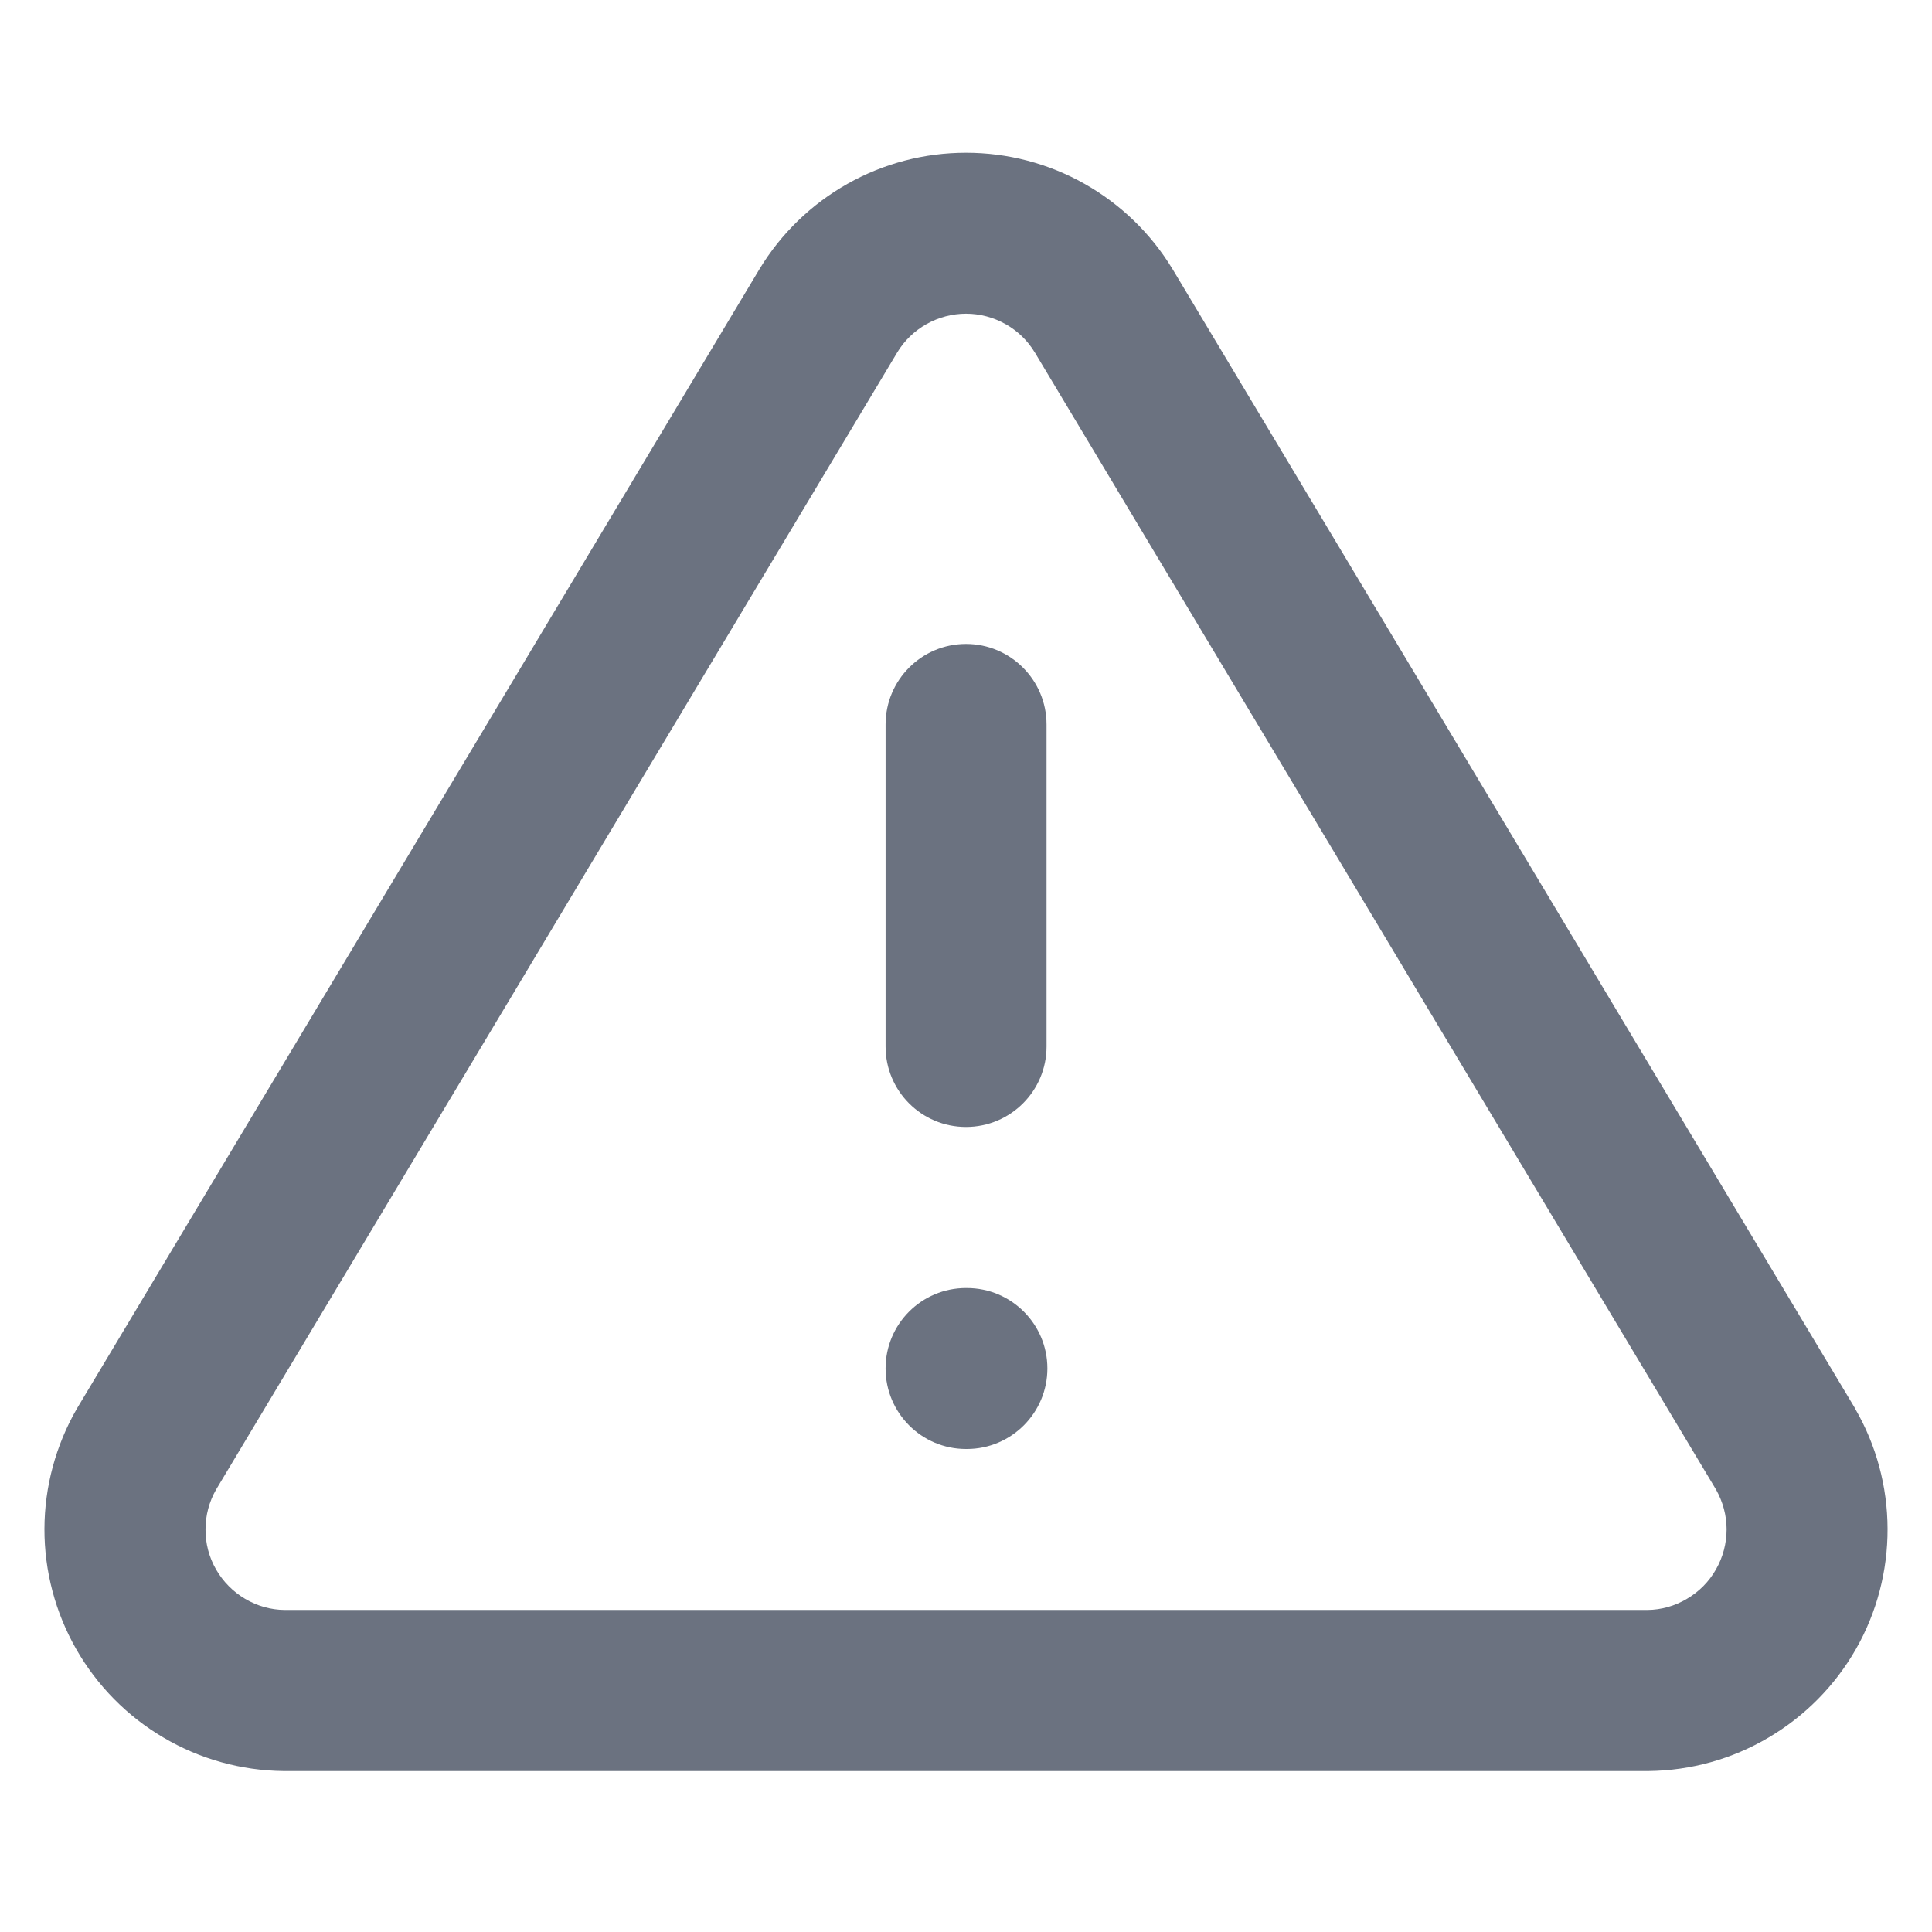
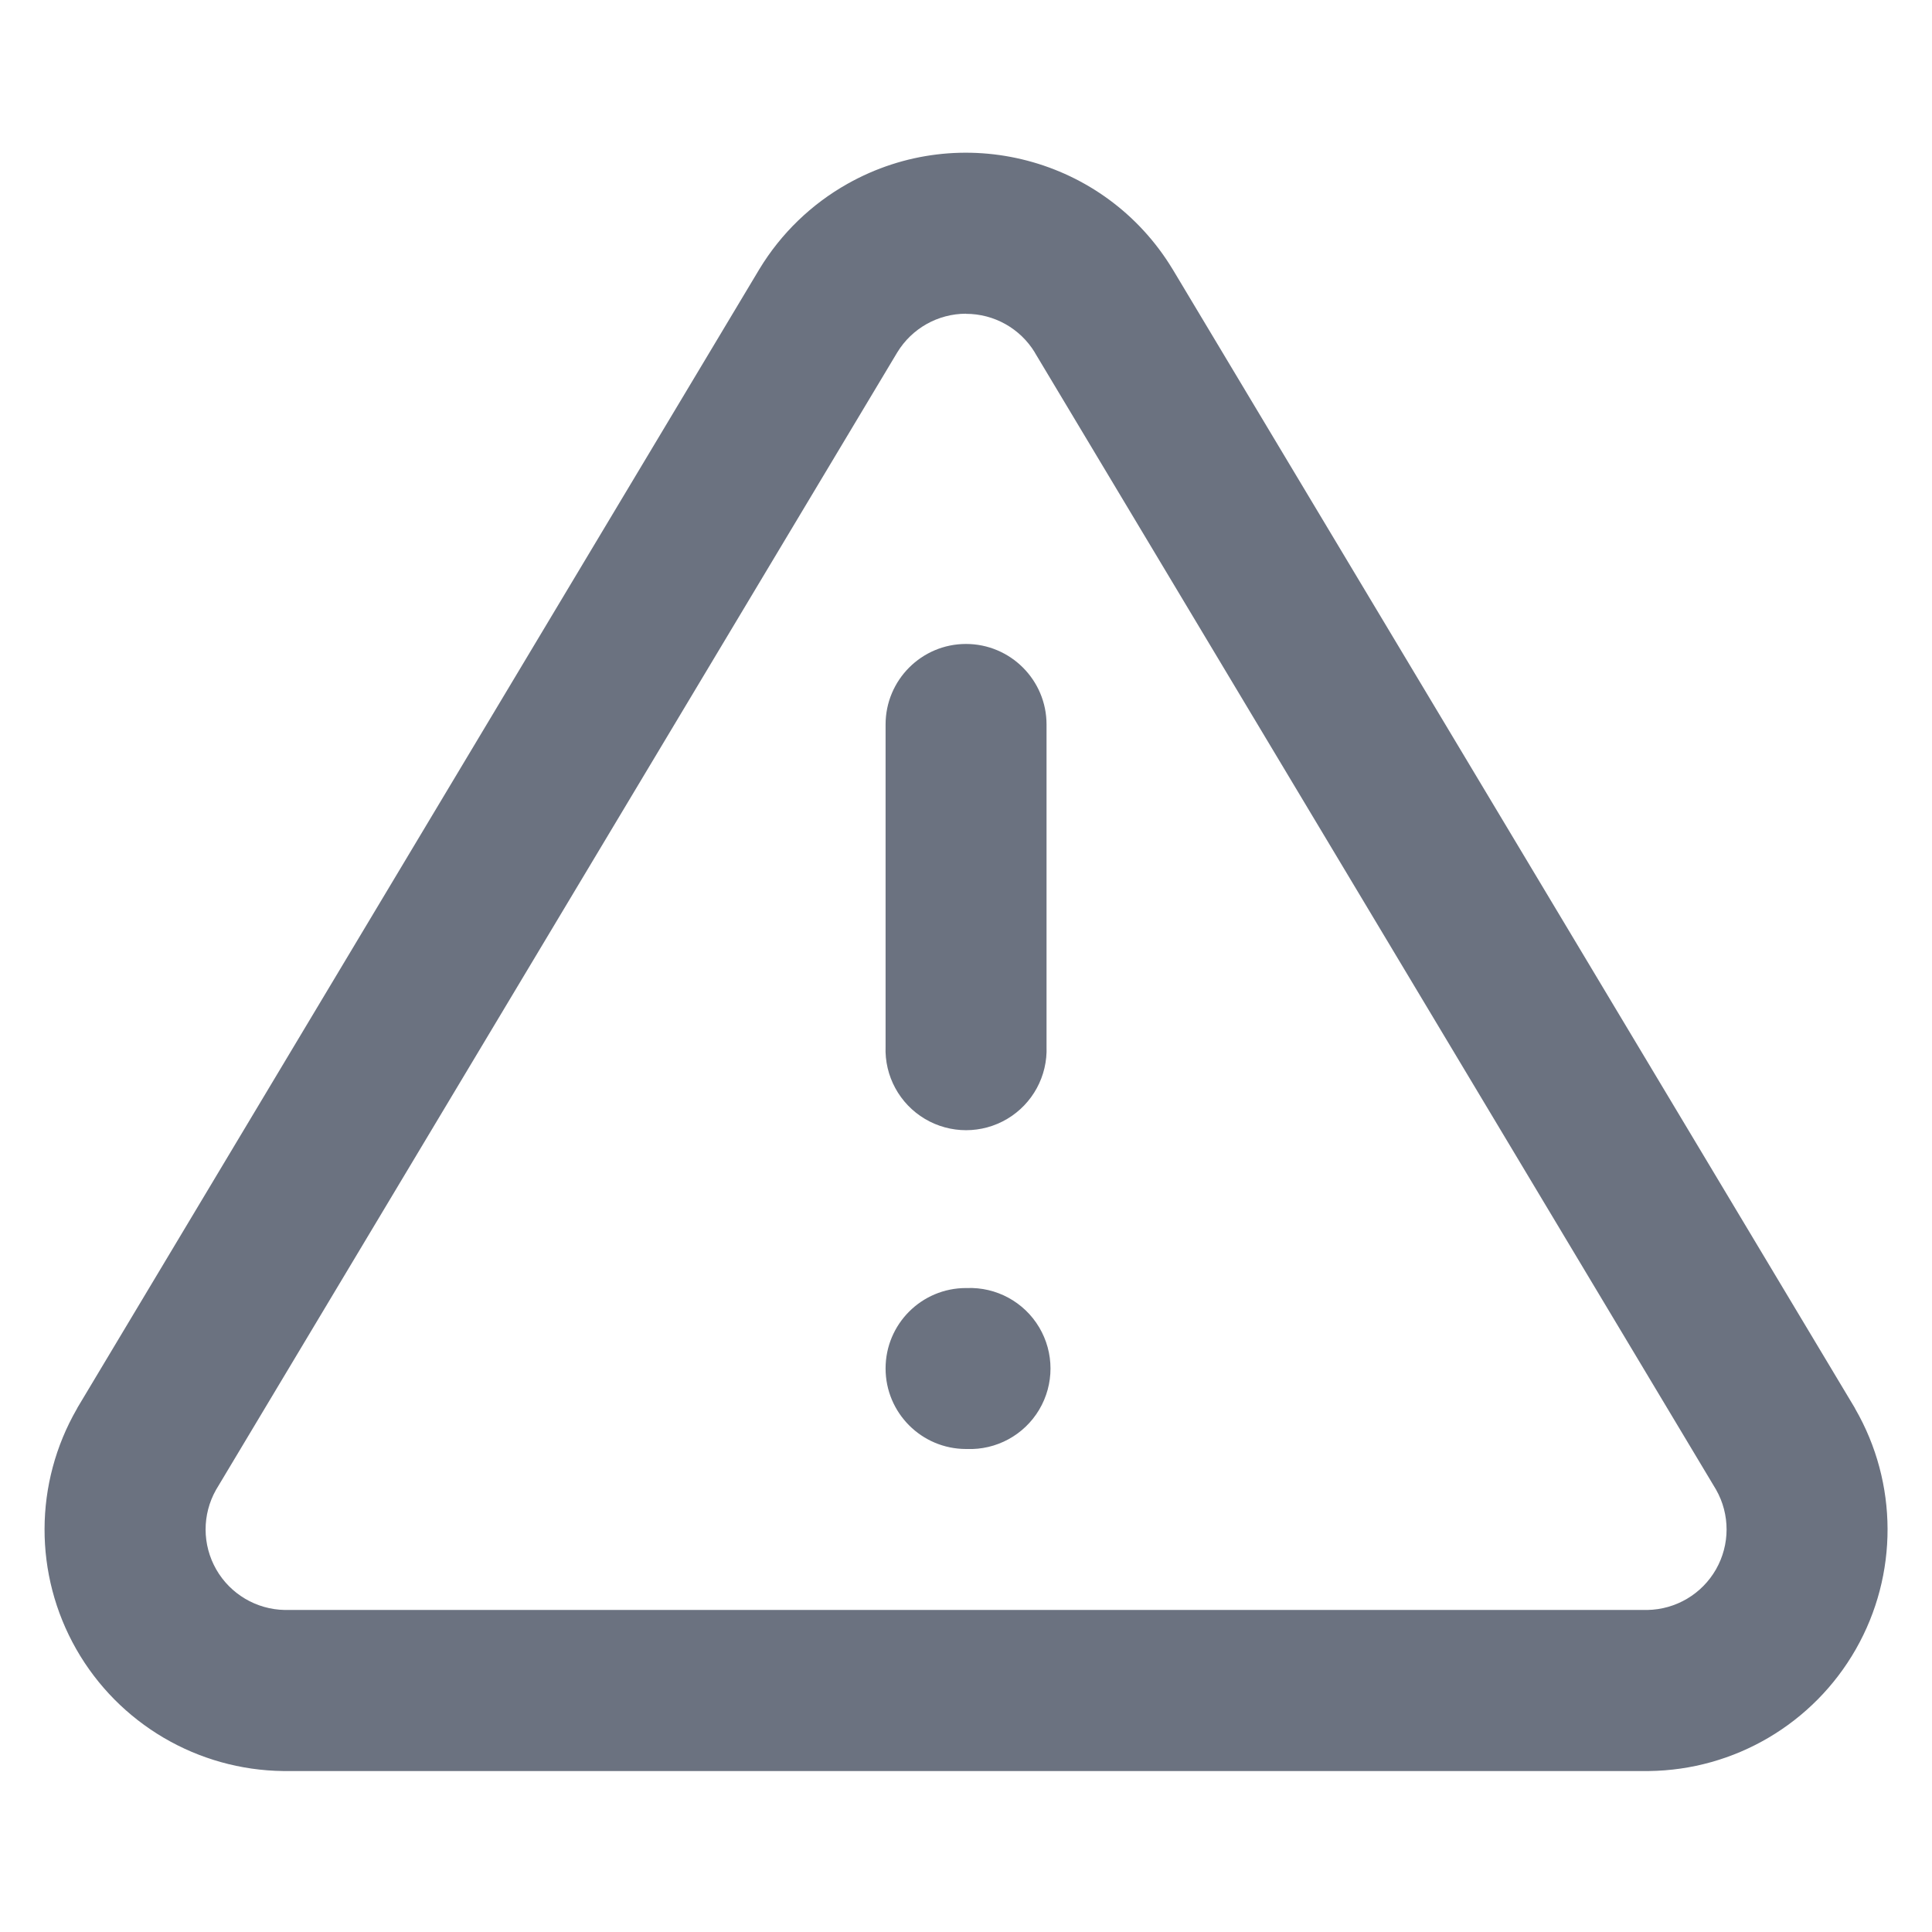
- <svg xmlns="http://www.w3.org/2000/svg" width="16" height="16" viewBox="0 0 16 16" fill="none">
-   <path fill-rule="evenodd" clip-rule="evenodd" d="M7.019 1.522C7.319 1.353 7.656 1.265 8 1.265C8.344 1.265 8.682 1.353 8.981 1.522C9.281 1.691 9.532 1.934 9.71 2.228L9.712 2.231L15.359 11.657L15.364 11.667C15.539 11.969 15.631 12.312 15.632 12.661C15.633 13.01 15.543 13.354 15.37 13.657C15.197 13.96 14.947 14.213 14.646 14.39C14.345 14.568 14.003 14.663 13.654 14.667L13.647 14.667L2.346 14.667C1.997 14.663 1.655 14.568 1.354 14.39C1.053 14.213 0.804 13.96 0.631 13.657C0.458 13.354 0.367 13.01 0.368 12.661C0.369 12.312 0.462 11.969 0.636 11.667L0.642 11.657L6.29 2.228C6.468 1.934 6.719 1.691 7.019 1.522ZM8 2.598C7.886 2.598 7.773 2.628 7.673 2.684C7.574 2.74 7.49 2.82 7.431 2.918L1.789 12.337C1.732 12.437 1.702 12.55 1.702 12.665C1.701 12.781 1.731 12.896 1.789 12.997C1.847 13.098 1.93 13.182 2.03 13.241C2.13 13.3 2.242 13.332 2.358 13.333H13.643C13.758 13.332 13.871 13.3 13.97 13.241C14.071 13.182 14.154 13.098 14.211 12.997C14.269 12.896 14.299 12.781 14.299 12.665C14.299 12.55 14.268 12.437 14.212 12.337L8.57 2.919C8.57 2.919 8.57 2.918 8.569 2.918C8.51 2.82 8.427 2.74 8.327 2.684C8.227 2.628 8.115 2.598 8 2.598ZM8 5.333C8.368 5.333 8.667 5.632 8.667 6V8.667C8.667 9.035 8.368 9.333 8 9.333C7.632 9.333 7.334 9.035 7.334 8.667V6C7.334 5.632 7.632 5.333 8 5.333ZM7.334 11.333C7.334 10.965 7.632 10.667 8 10.667H8.007C8.375 10.667 8.674 10.965 8.674 11.333C8.674 11.701 8.375 12 8.007 12H8C7.632 12 7.334 11.701 7.334 11.333Z" fill="#6B7280" />
+ <svg xmlns="http://www.w3.org/2000/svg" width="16" height="16" fill="none">
+   <path fill-rule="evenodd" clip-rule="evenodd" d="M7.019 1.522a2 2 0 0 1 2.691.706l.002.003 5.647 9.426.005.01a2 2 0 0 1-1.71 3H2.347a2 2 0 0 1-1.71-3l.005-.01 5.648-9.43a2 2 0 0 1 .729-.705ZM8 2.598a.667.667 0 0 0-.569.32l-5.642 9.42a.667.667 0 0 0 .569.995h11.285a.667.667 0 0 0 .569-.996L8.57 2.92v-.001a.667.667 0 0 0-.57-.32Zm0 2.735c.368 0 .667.299.667.667v2.667a.667.667 0 1 1-1.333 0V6c0-.368.298-.667.666-.667Zm-.666 6c0-.368.298-.666.666-.666h.007a.667.667 0 1 1 0 1.333H8a.667.667 0 0 1-.666-.667Z" fill="#6B7280" />
</svg>
